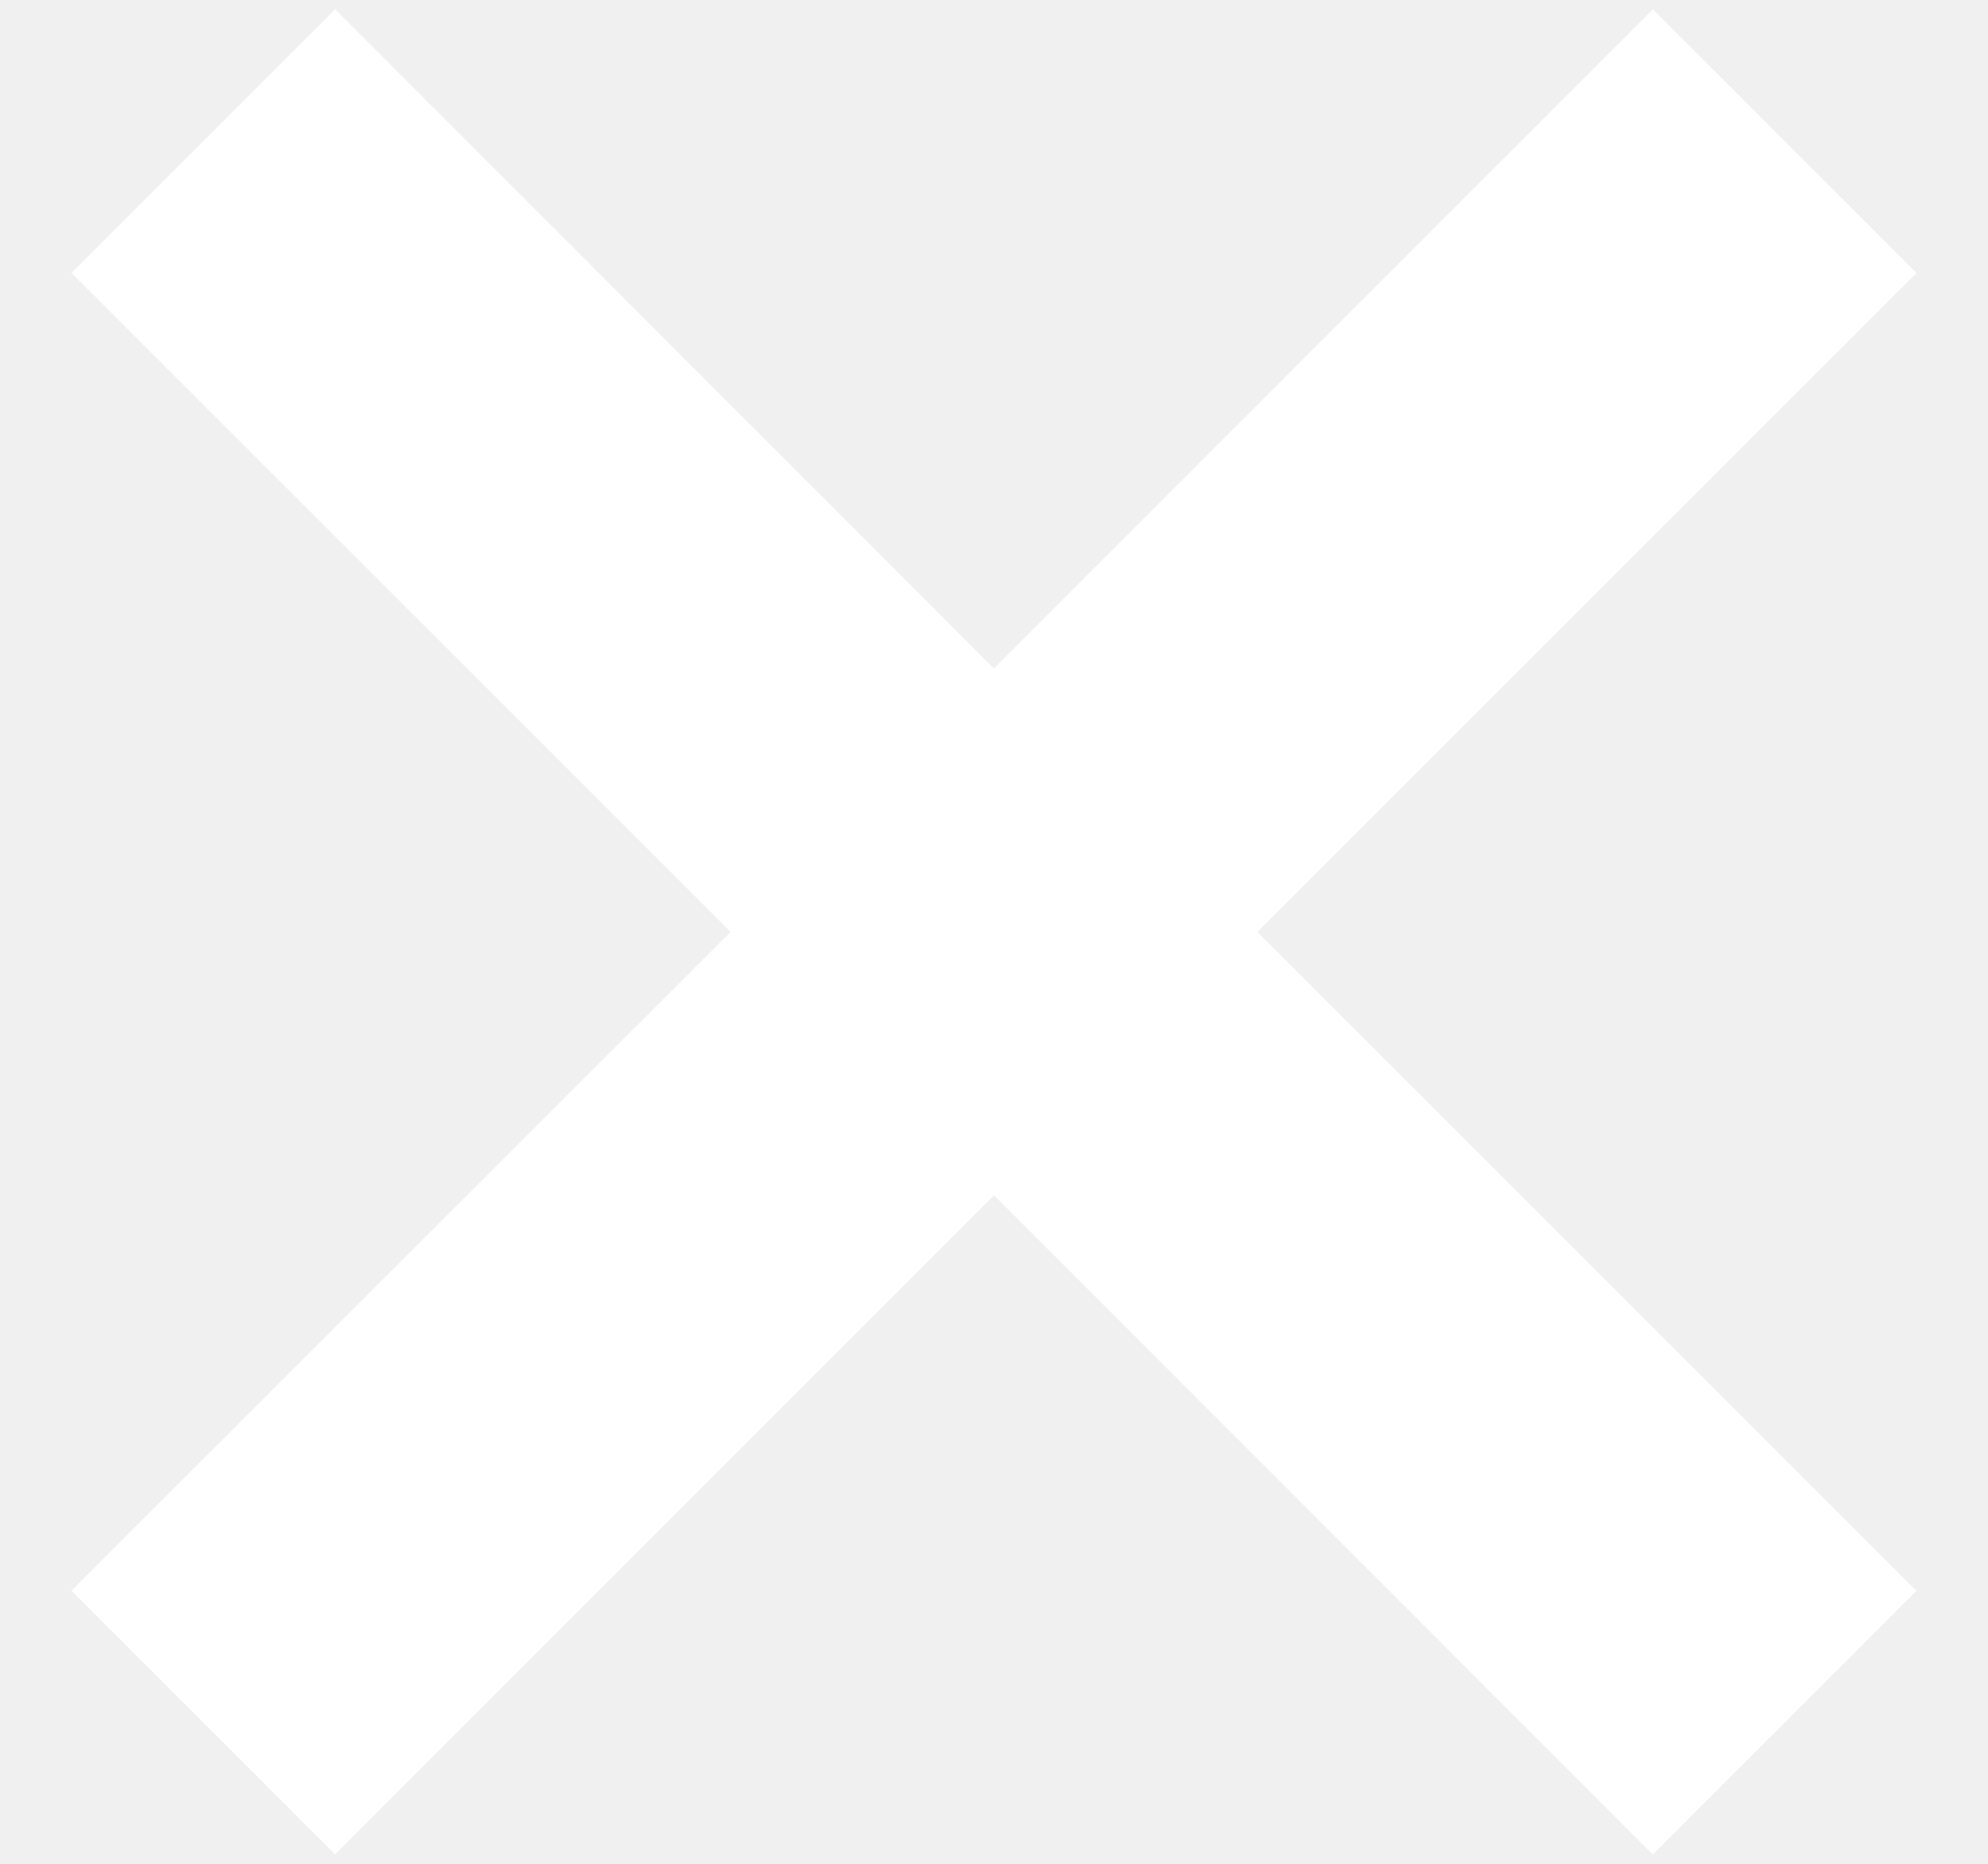
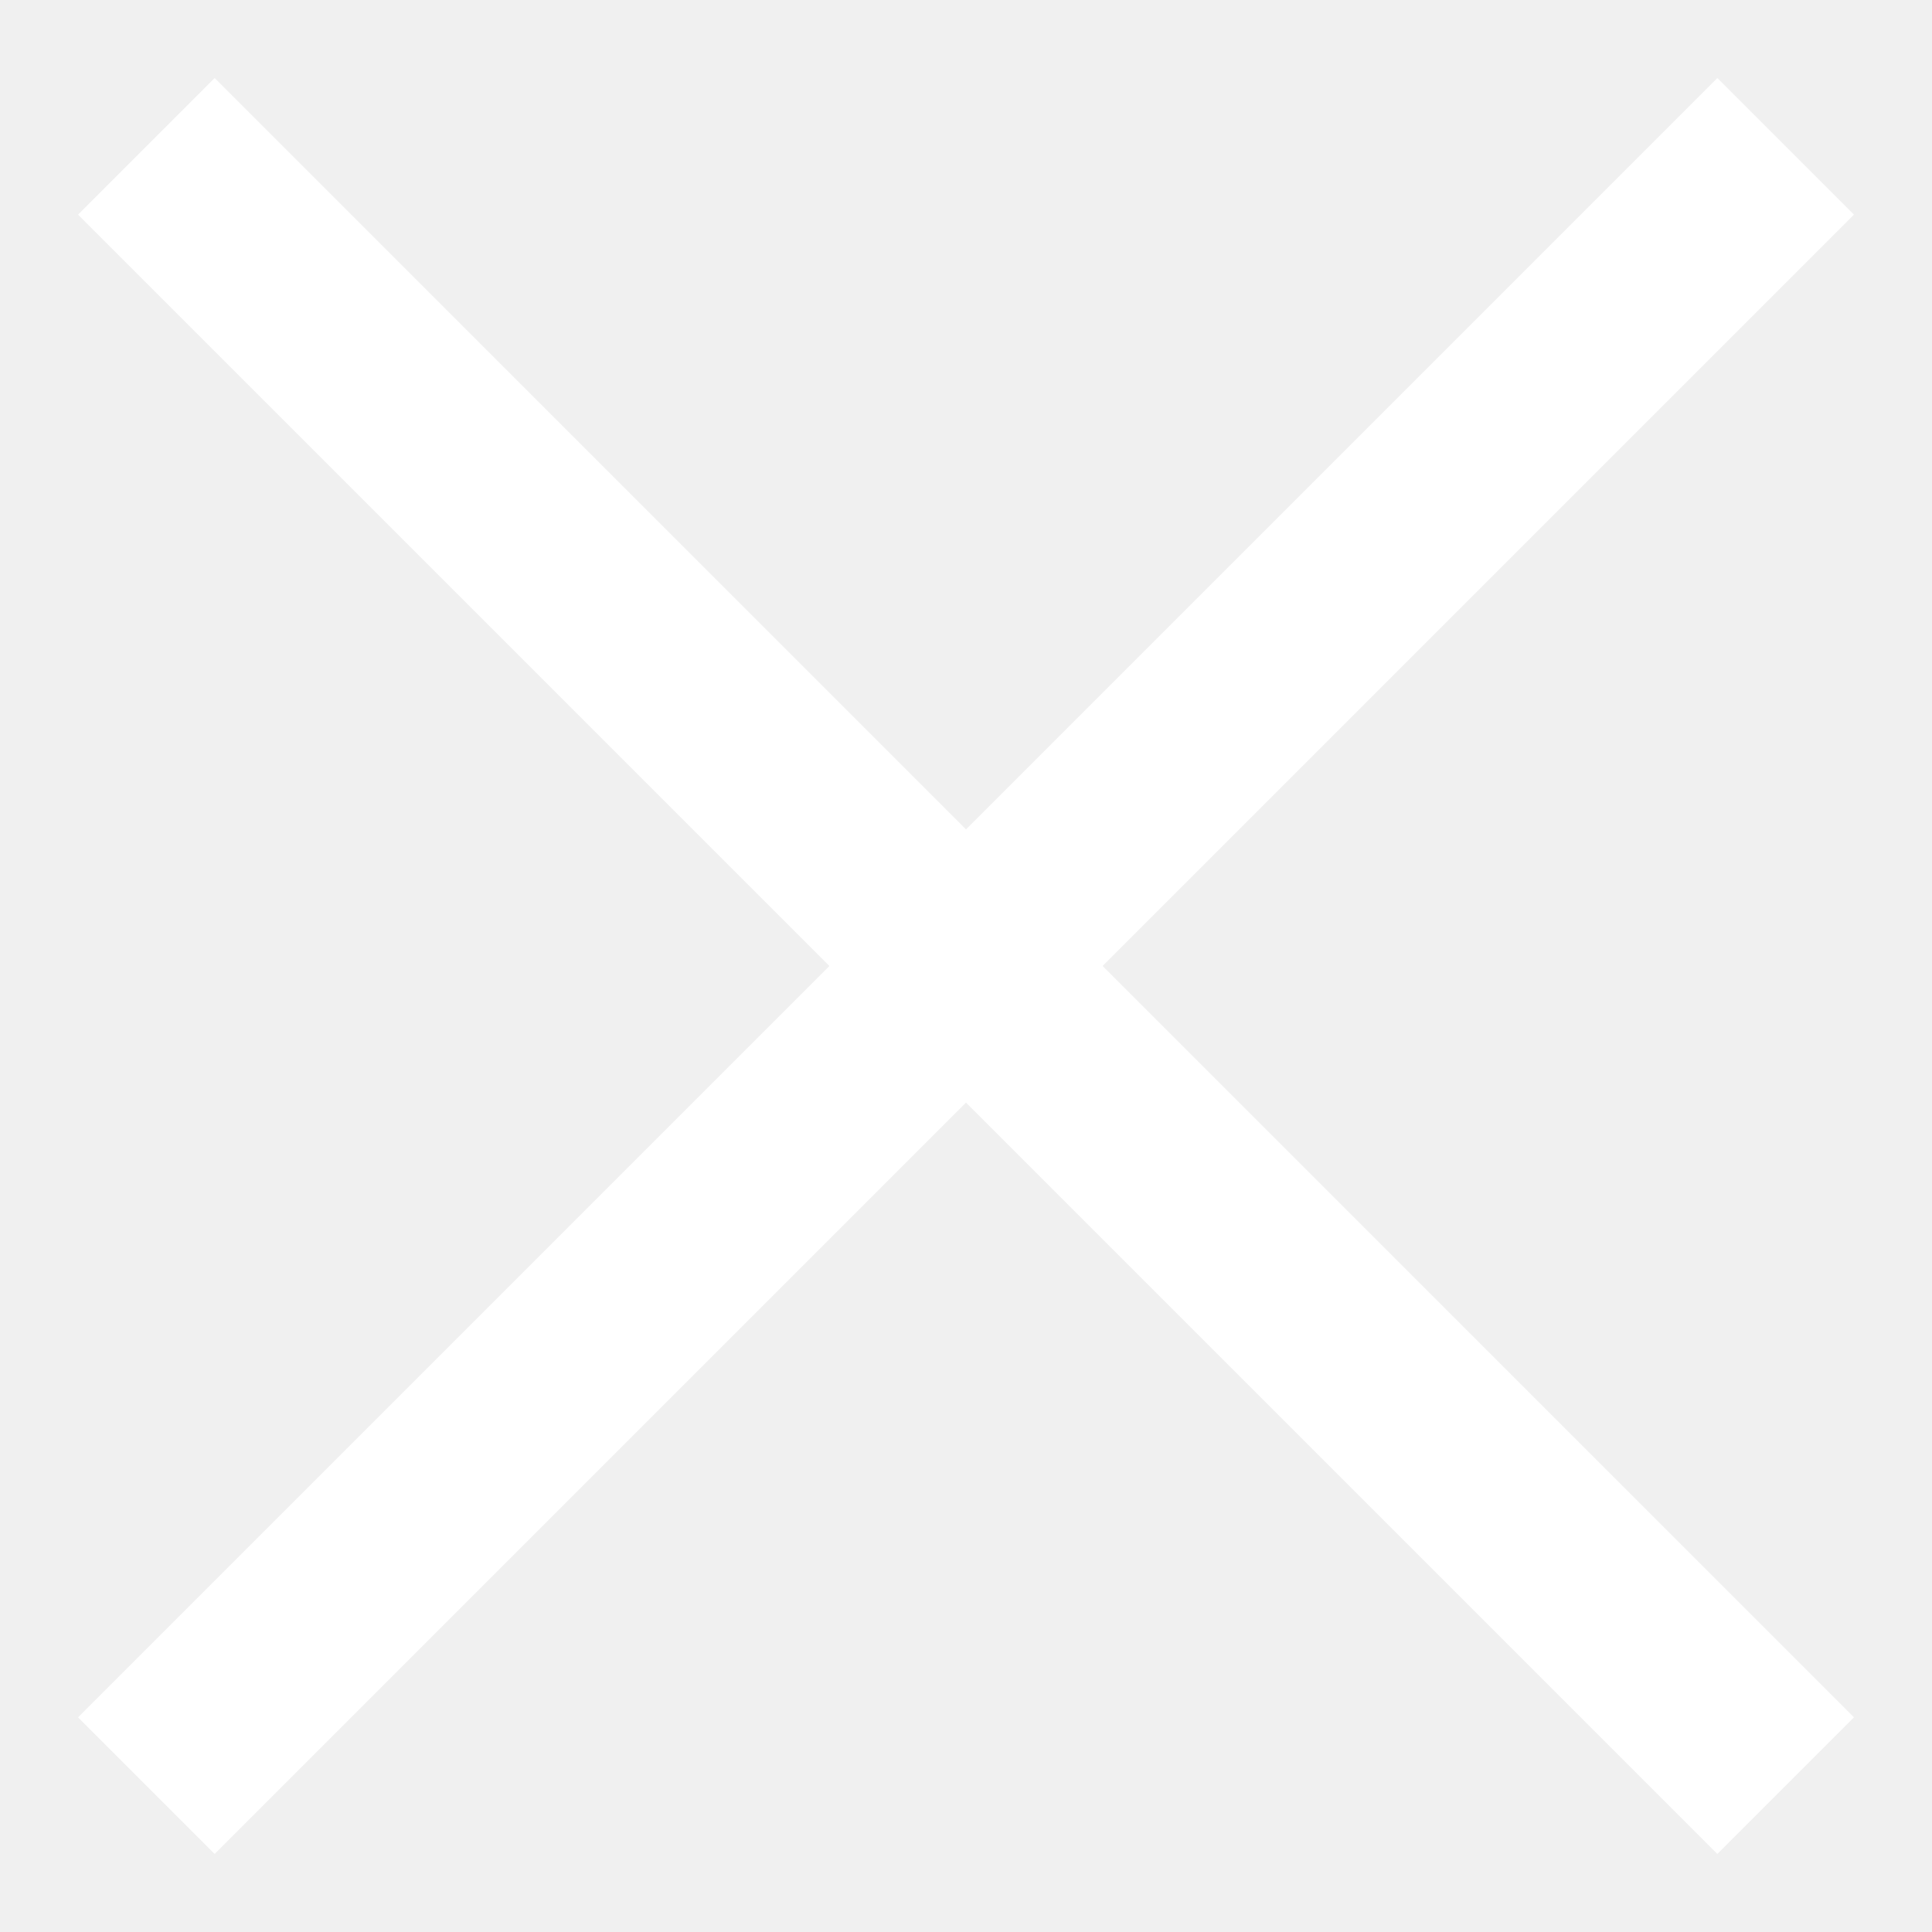
- <svg xmlns="http://www.w3.org/2000/svg" width="16" height="15">
-   <path fill="#FFF" fill-rule="evenodd" d="M8 5.379L13.303.075l2.122 2.122L10.12 7.5l5.304 5.303-2.122 2.122L8 9.62l-5.303 5.304-2.122-2.122L5.88 7.5.575 2.197 2.697.075 8 5.38z" />
+ <svg xmlns="http://www.w3.org/2000/svg" width="20" height="20">
+   <path d="M17.778.808l1.414 1.414L11.414 10l7.778 7.778-1.414 1.414L10 11.414l-7.778 7.778-1.414-1.414L8.586 10 .808 2.222 2.222.808 10 8.586 17.778.808z" fill="#FFF" fill-rule="evenodd" />
</svg>
